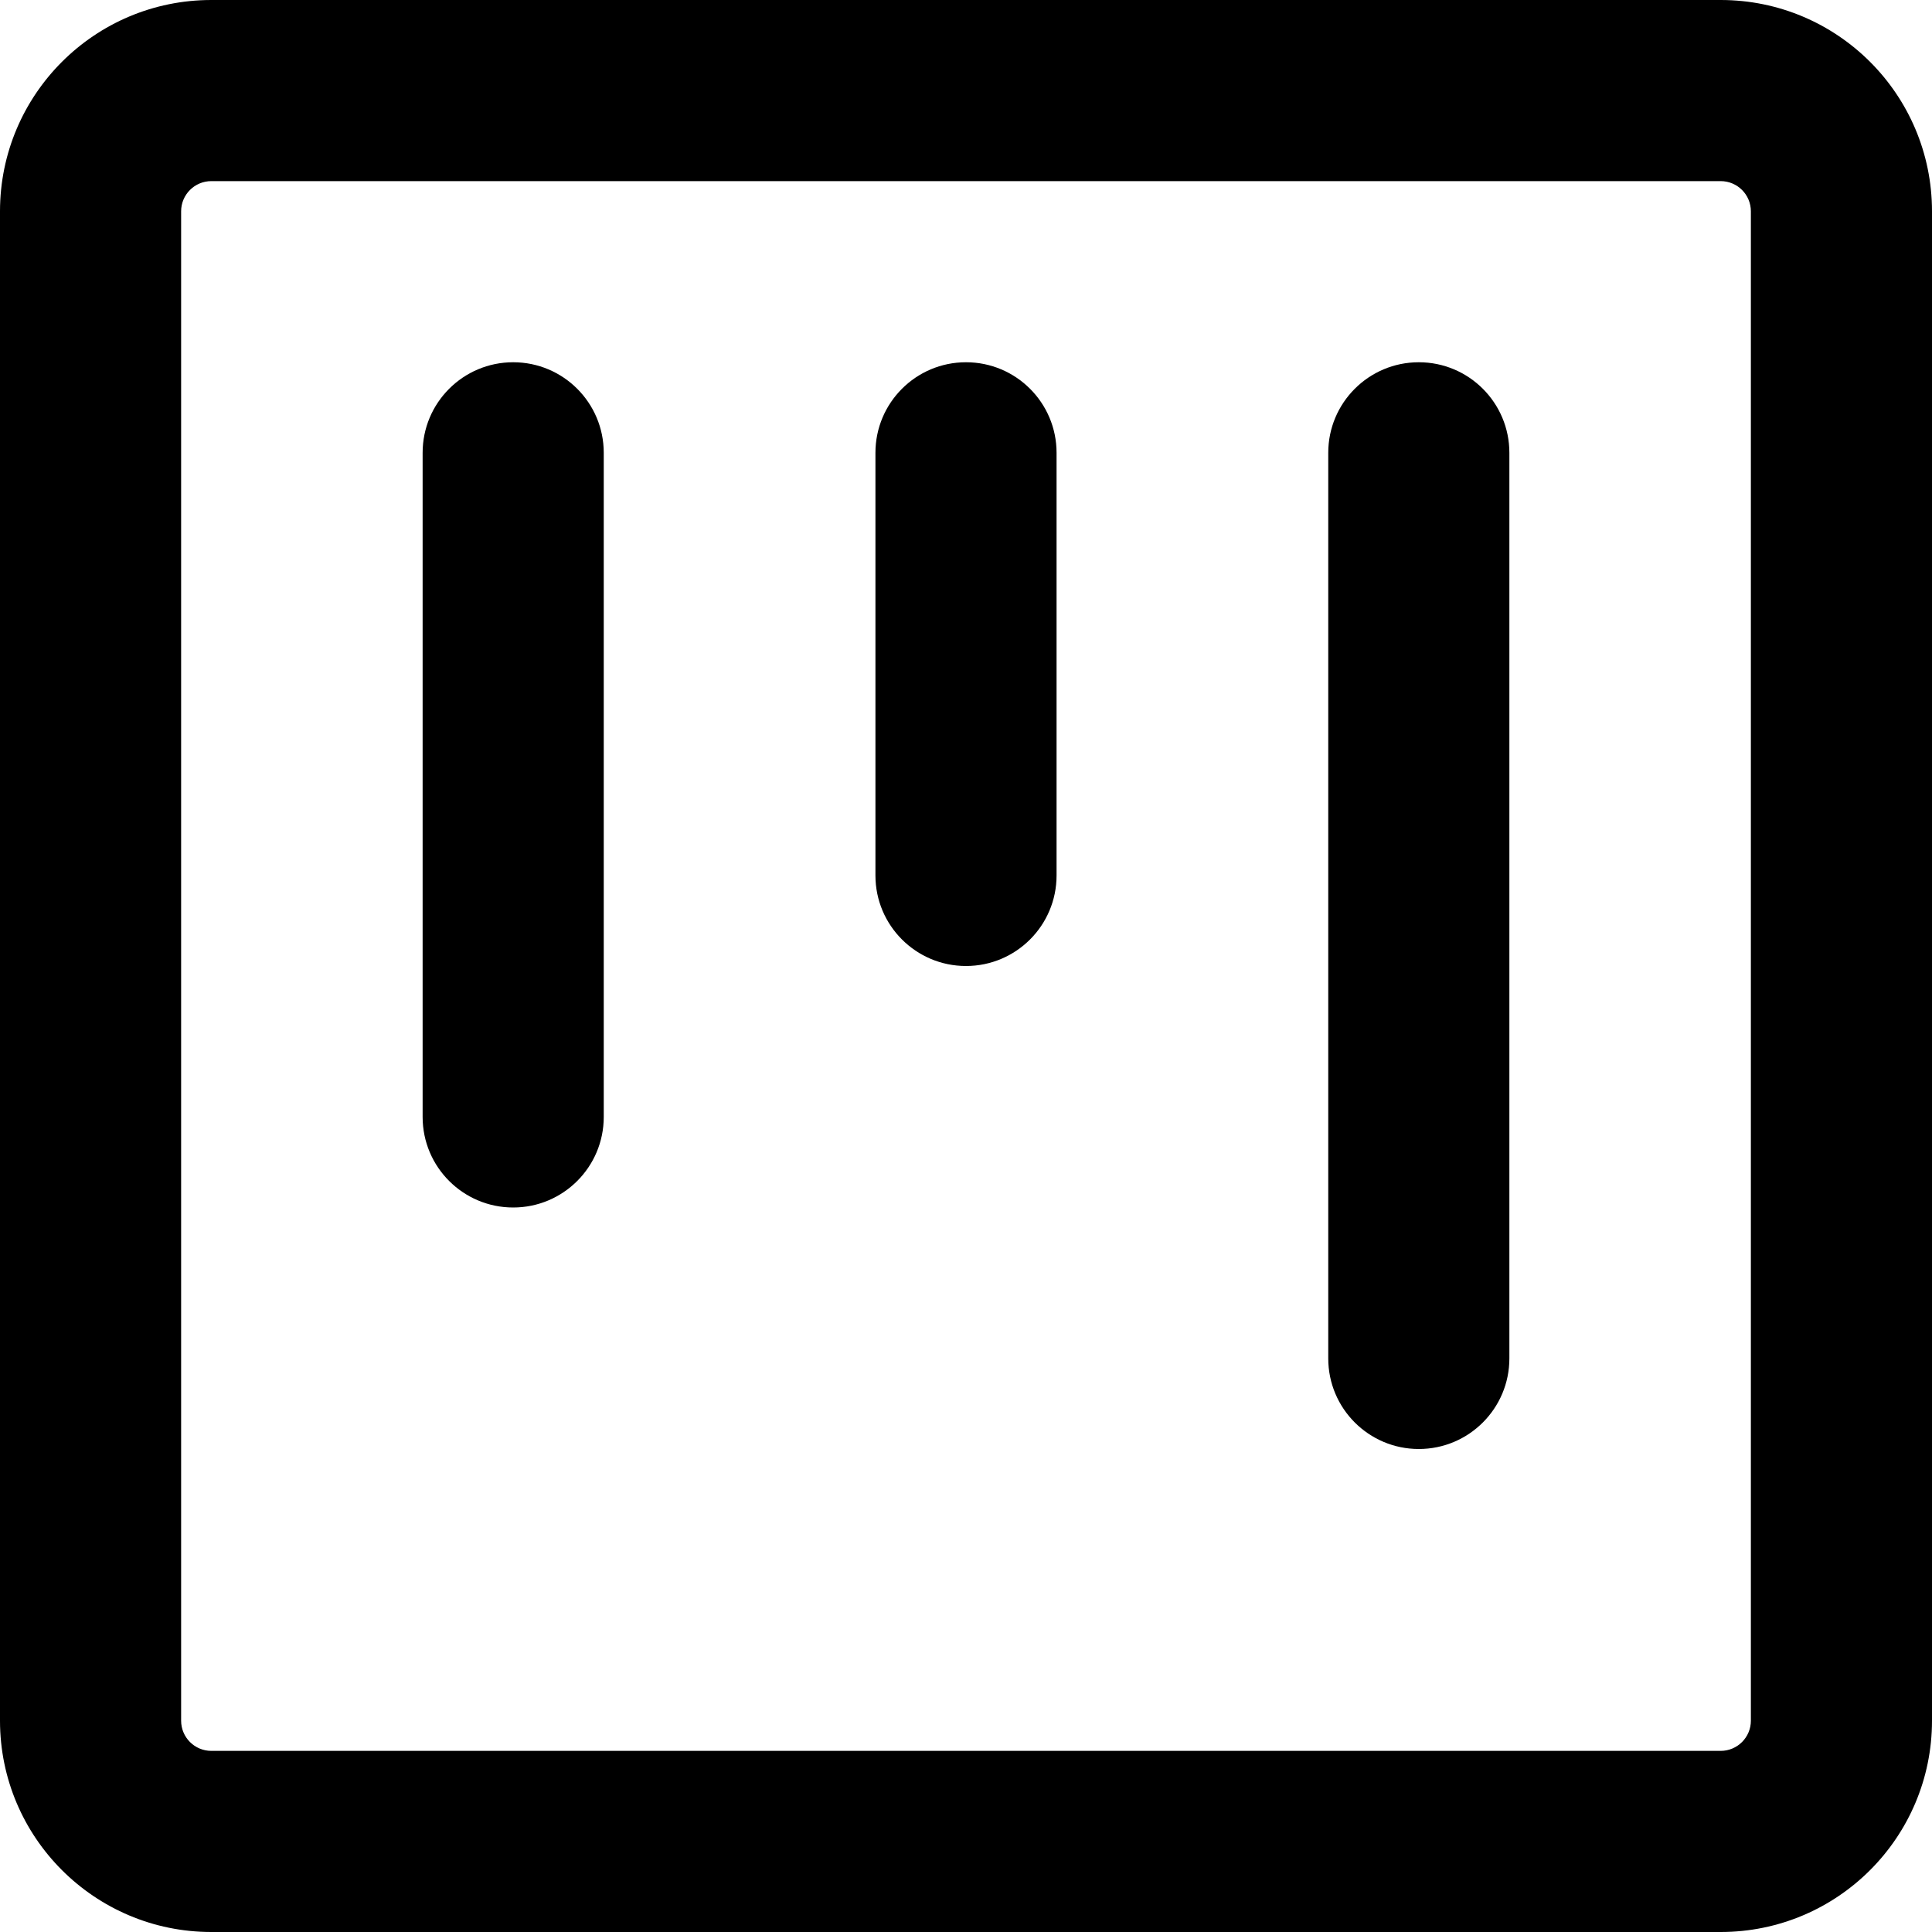
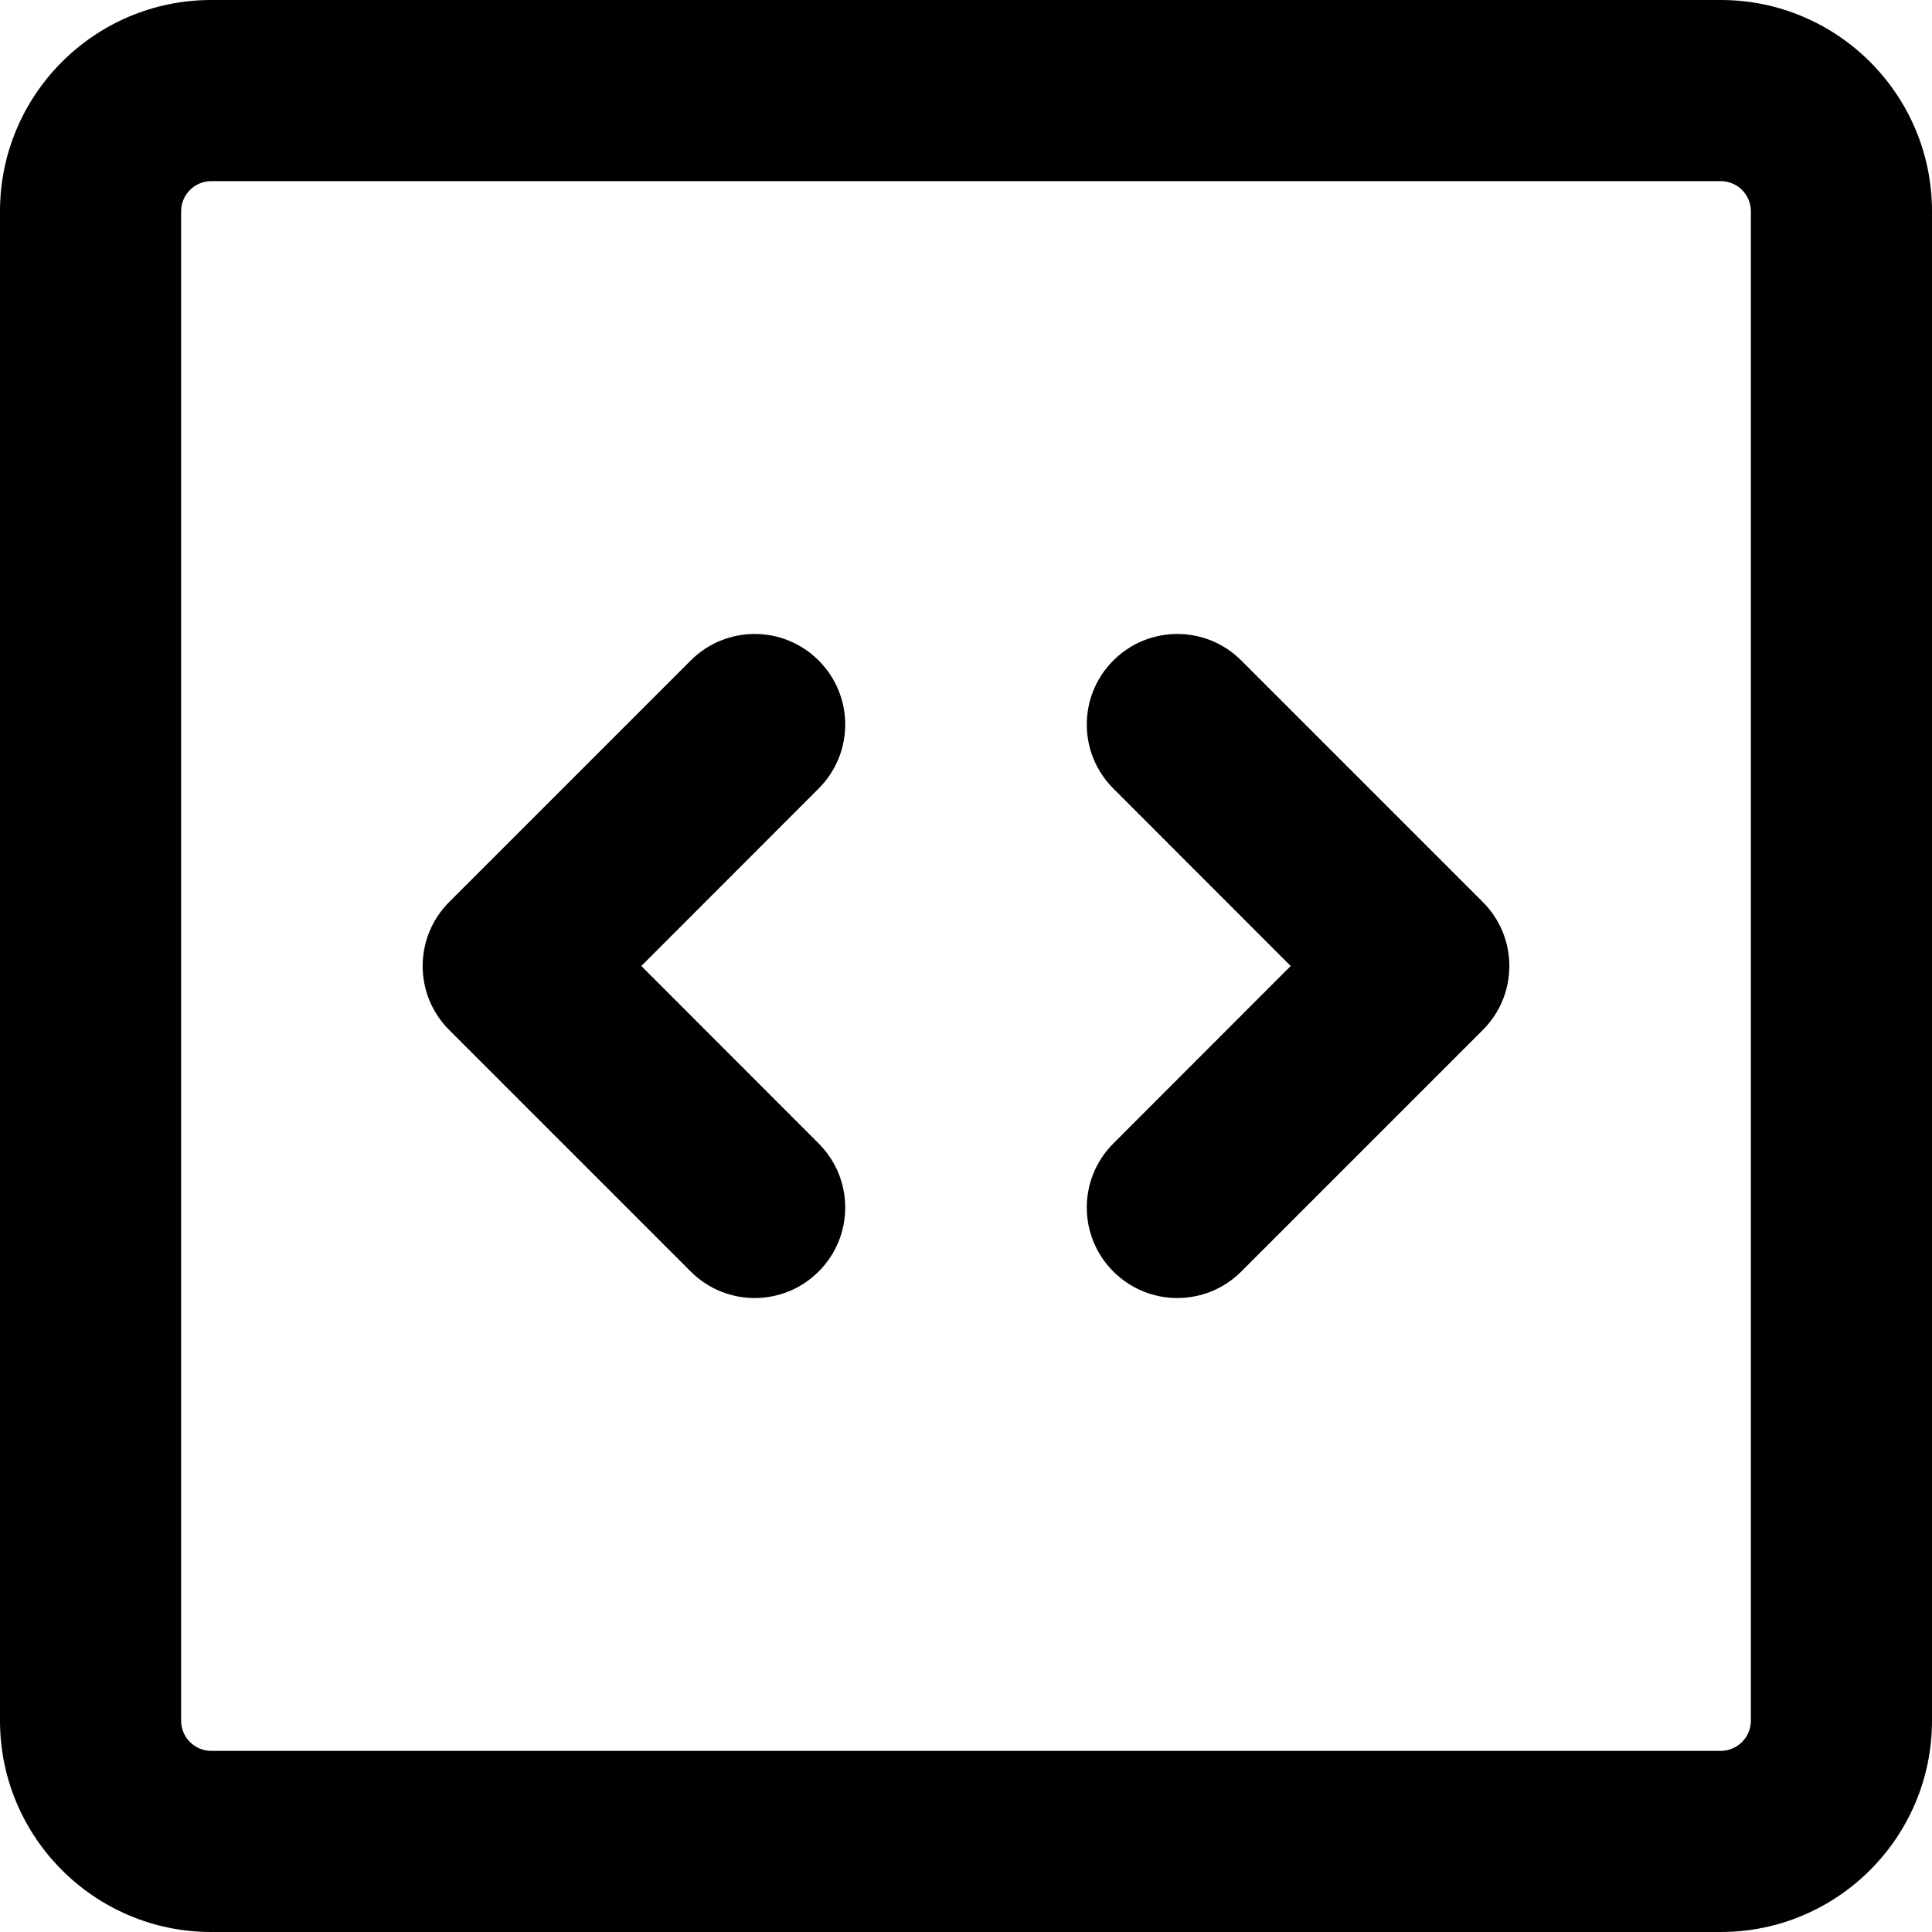
- <svg xmlns="http://www.w3.org/2000/svg" height="16" viewBox="0 0 16 16" version="1.1" width="16" aria-hidden="true">
-   <path fill-rule="evenodd" d="M1.75 0A1.75 1.75 0 000 1.75v12.5C0 15.216.784 16 1.75 16h12.5A1.75 1.75 0 0016 14.25V1.75A1.75 1.75 0 0014.25 0H1.75zM1.5 1.75a.25.25 0 01.25-.25h12.5a.25.25 0 01.25.25v12.5a.25.25 0 01-.25.25H1.75a.25.25 0 01-.25-.25V1.75zM11.75 3a.75.75 0 00-.75.75v7.5a.75.75 0 001.5 0v-7.5a.75.75 0 00-.75-.75zm-8.25.75a.75.75 0 011.5 0v5.5a.75.75 0 01-1.5 0v-5.5zM8 3a.75.75 0 00-.75.75v3.5a.75.75 0 001.5 0v-3.5A.75.75 0 008 3z" />
+ <svg xmlns="http://www.w3.org/2000/svg" width="16" height="16" viewBox="0 0 16 16">
+   <path fill-rule="evenodd" clip-rule="evenodd" d="M1.75 1.5C1.612 1.5 1.5 1.612 1.5 1.75V14.25C1.5 14.388 1.612 14.5 1.75 14.5H14.25C14.388 14.5 14.5 14.388 14.5 14.25V1.75C14.5 1.612 14.388 1.5 14.25 1.5H1.75ZM0 1.75C0 0.784 0.784 0 1.75 0H14.25C15.216 0 16 0.784 16 1.75V14.25C16 15.216 15.216 16 14.25 16H1.75C0.784 16 0 15.216 0 14.25V1.75ZM9.22 5.47C8.927 5.763 8.927 6.237 9.22 6.53L10.689 8L9.22 9.47C8.927 9.763 8.927 10.237 9.22 10.53C9.513 10.823 9.987 10.823 10.28 10.53L12.28 8.53C12.573 8.237 12.573 7.763 12.28 7.47L10.28 5.47C9.987 5.177 9.513 5.177 9.22 5.47ZM6.78 6.53C7.073 6.237 7.073 5.763 6.78 5.47C6.487 5.177 6.013 5.177 5.72 5.47L3.72 7.47C3.427 7.763 3.427 8.237 3.72 8.53L5.72 10.53C6.013 10.823 6.487 10.823 6.78 10.53C7.073 10.237 7.073 9.763 6.78 9.47L5.311 8L6.78 6.53Z" />
</svg>
